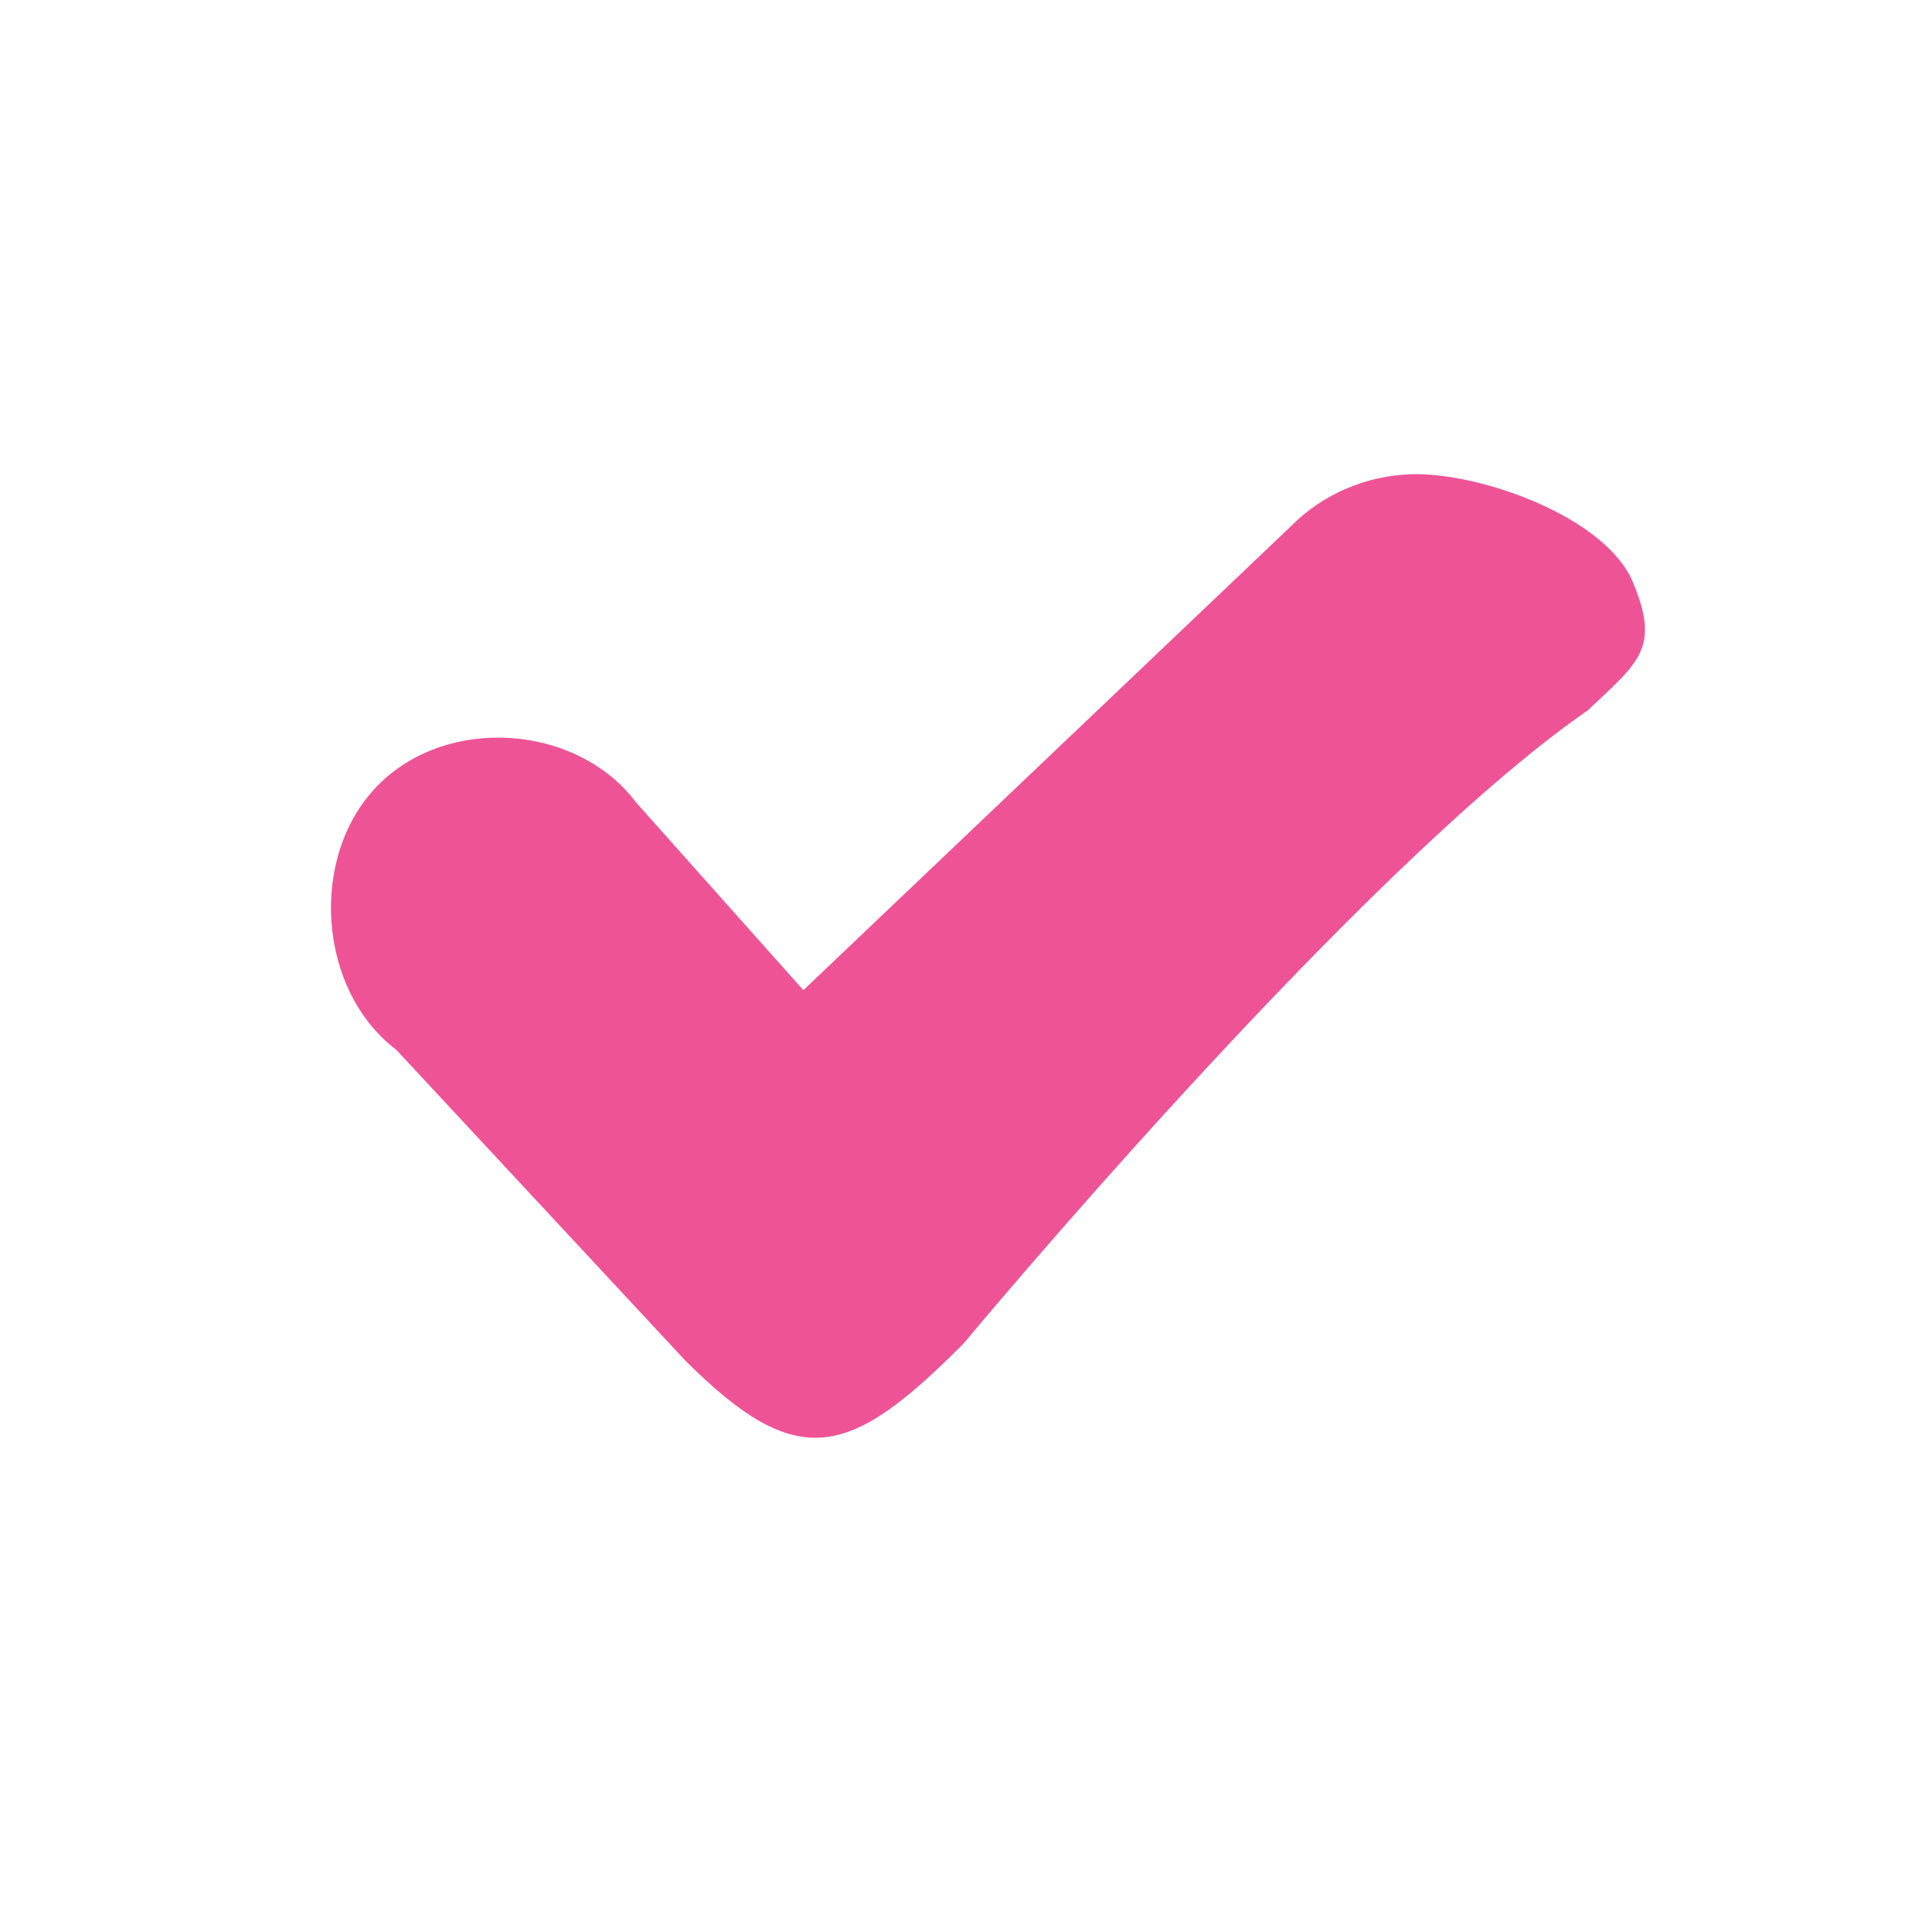
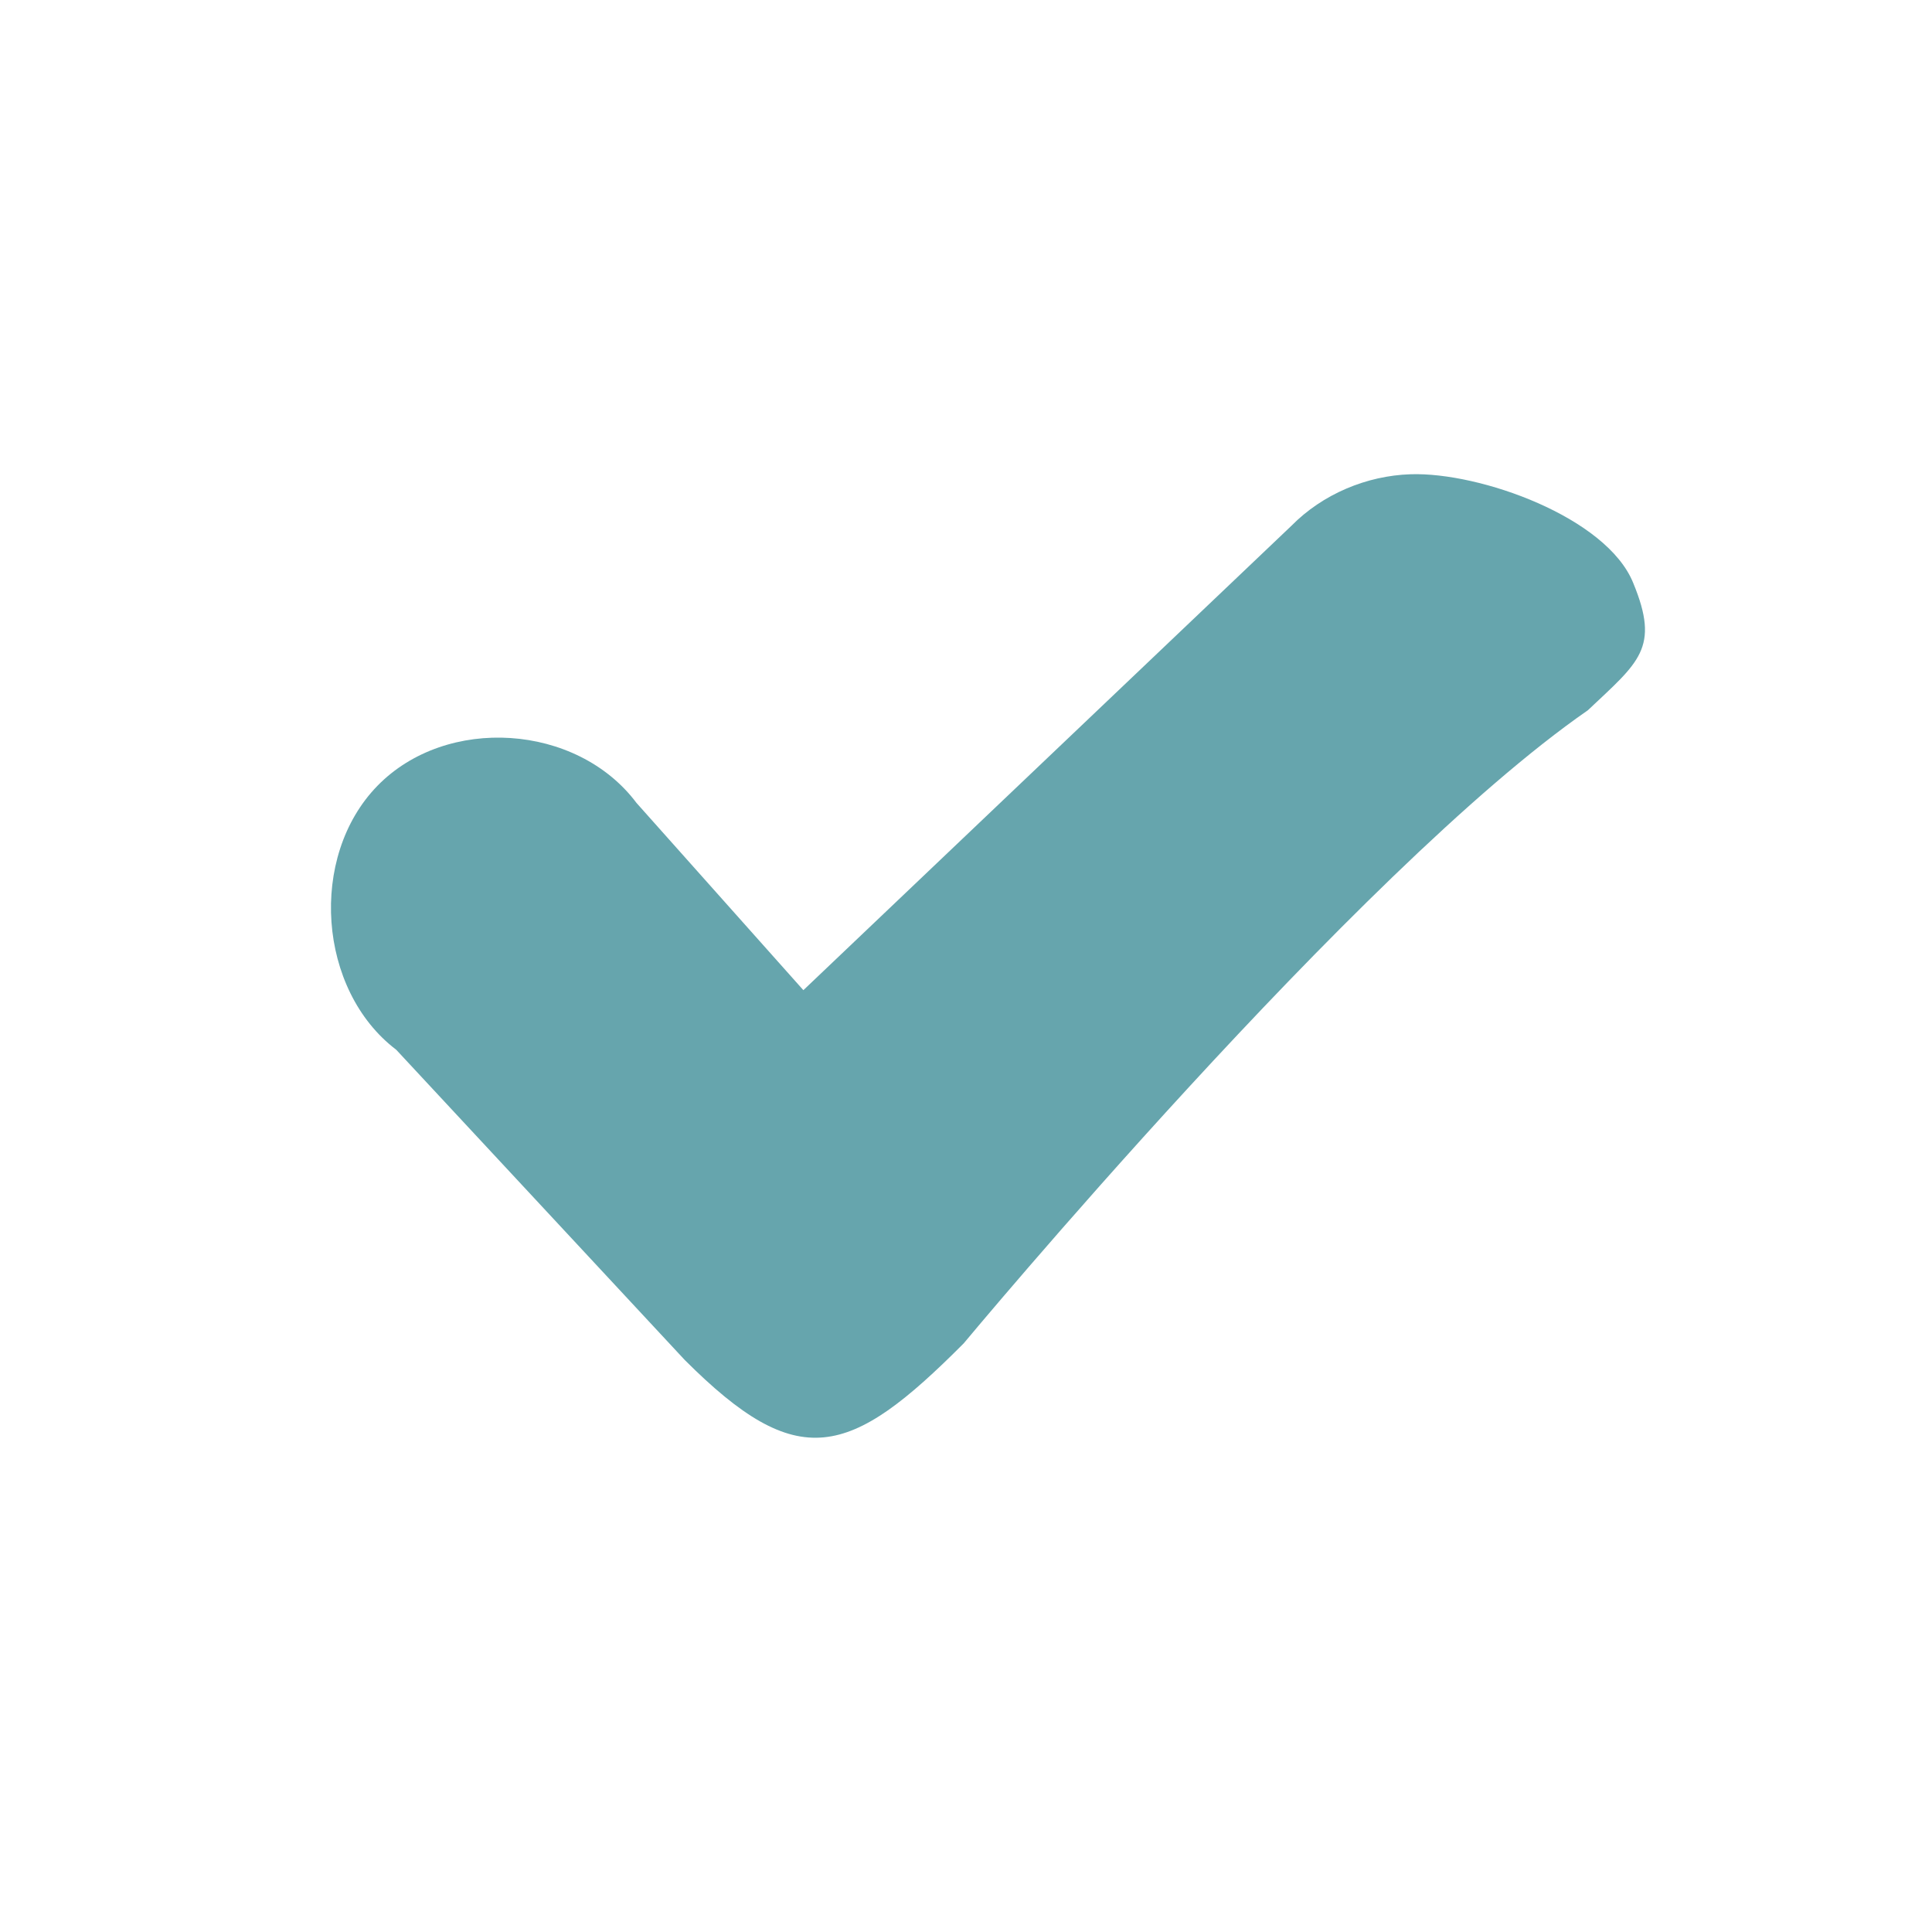
<svg xmlns="http://www.w3.org/2000/svg" width="133pt" height="133pt" viewBox="0 0 133 133" version="1.1">
  <g id="surface1">
-     <path style=" stroke:none;fill-rule:nonzero;fill:#ee5396;fill-opacity:1;" d="M 97.102 32.648 C 94.074 32.746 91.047 34.016 88.898 36.199 L 55.305 68.164 L 43.816 55.273 C 39.715 49.805 30.73 49.219 25.977 54.102 C 21.223 58.984 21.875 68.164 27.277 72.266 L 47.137 93.621 C 54.949 101.434 58.465 100.391 66.34 92.48 C 66.34 92.48 93.426 59.895 109.309 48.895 C 112.824 45.574 114.289 44.629 112.434 40.137 C 110.613 35.613 101.887 32.488 97.102 32.648 Z M 97.102 32.648 " />
+     <path style=" stroke:none;fill-rule:nonzero;fill:#66A5AD;fill-opacity:1;" d="M 97.102 32.648 C 94.074 32.746 91.047 34.016 88.898 36.199 L 55.305 68.164 L 43.816 55.273 C 39.715 49.805 30.73 49.219 25.977 54.102 C 21.223 58.984 21.875 68.164 27.277 72.266 L 47.137 93.621 C 54.949 101.434 58.465 100.391 66.34 92.48 C 66.34 92.48 93.426 59.895 109.309 48.895 C 112.824 45.574 114.289 44.629 112.434 40.137 C 110.613 35.613 101.887 32.488 97.102 32.648 Z M 97.102 32.648 " />
  </g>
</svg>
